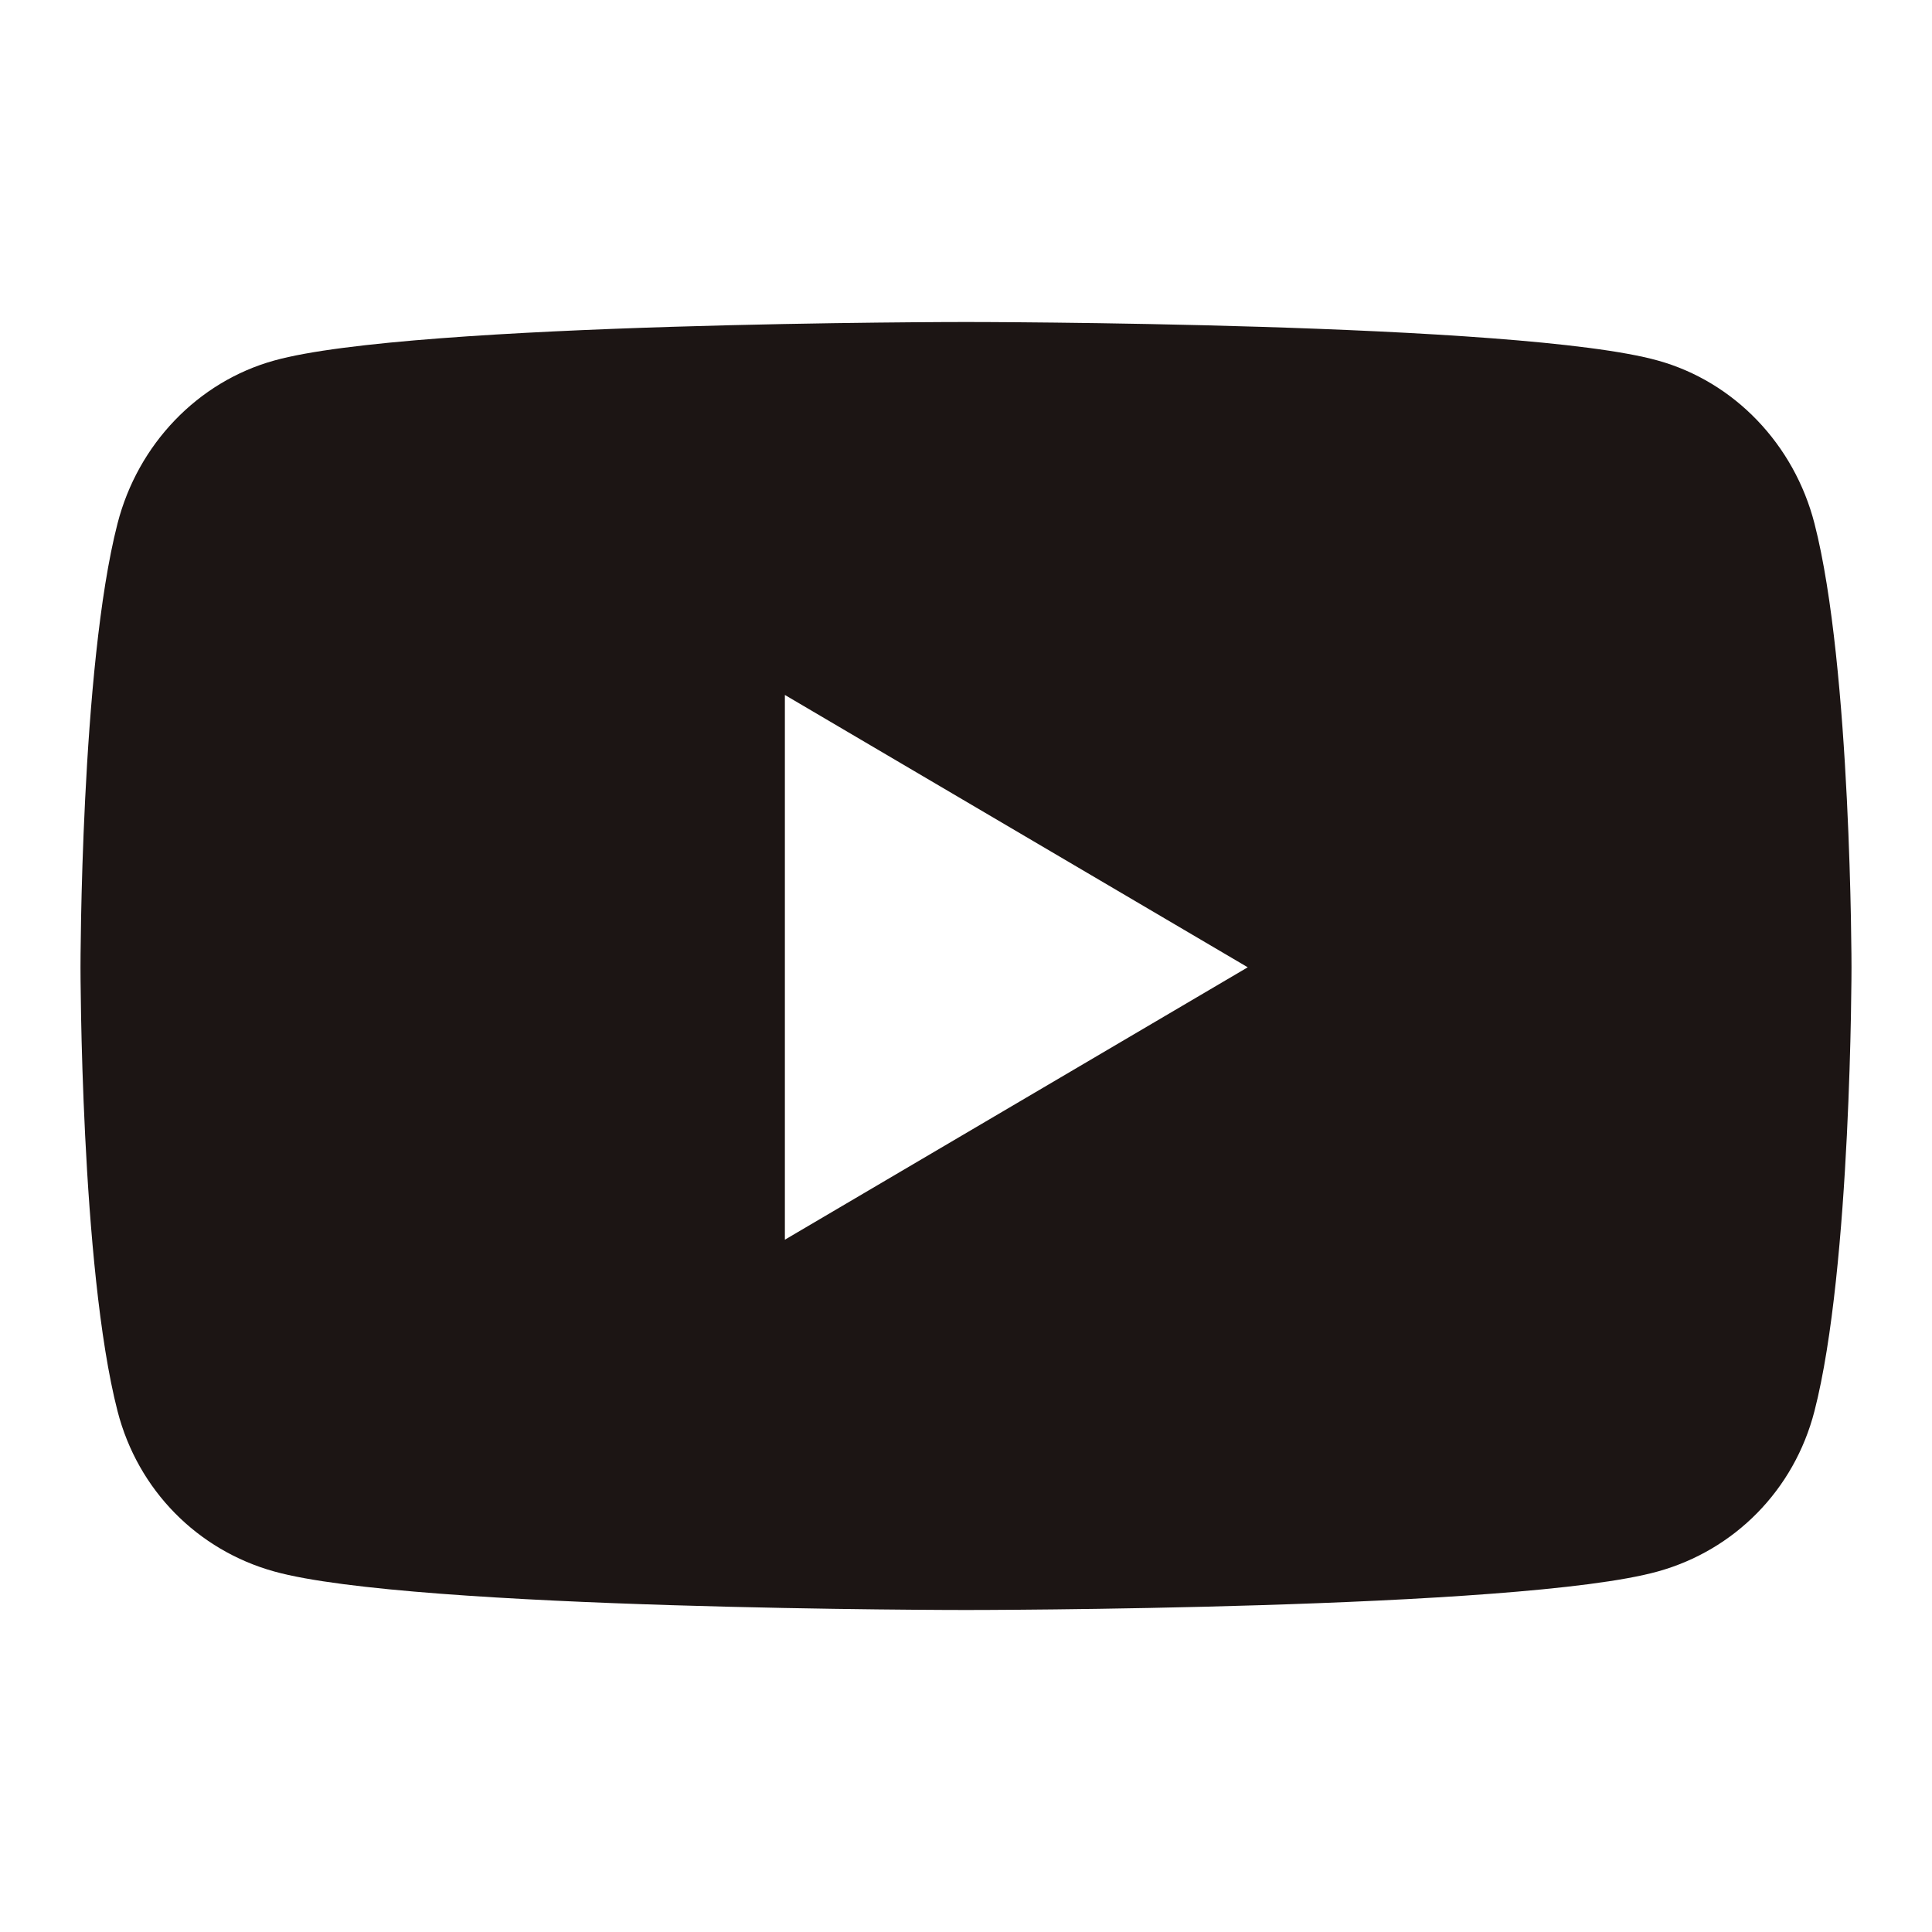
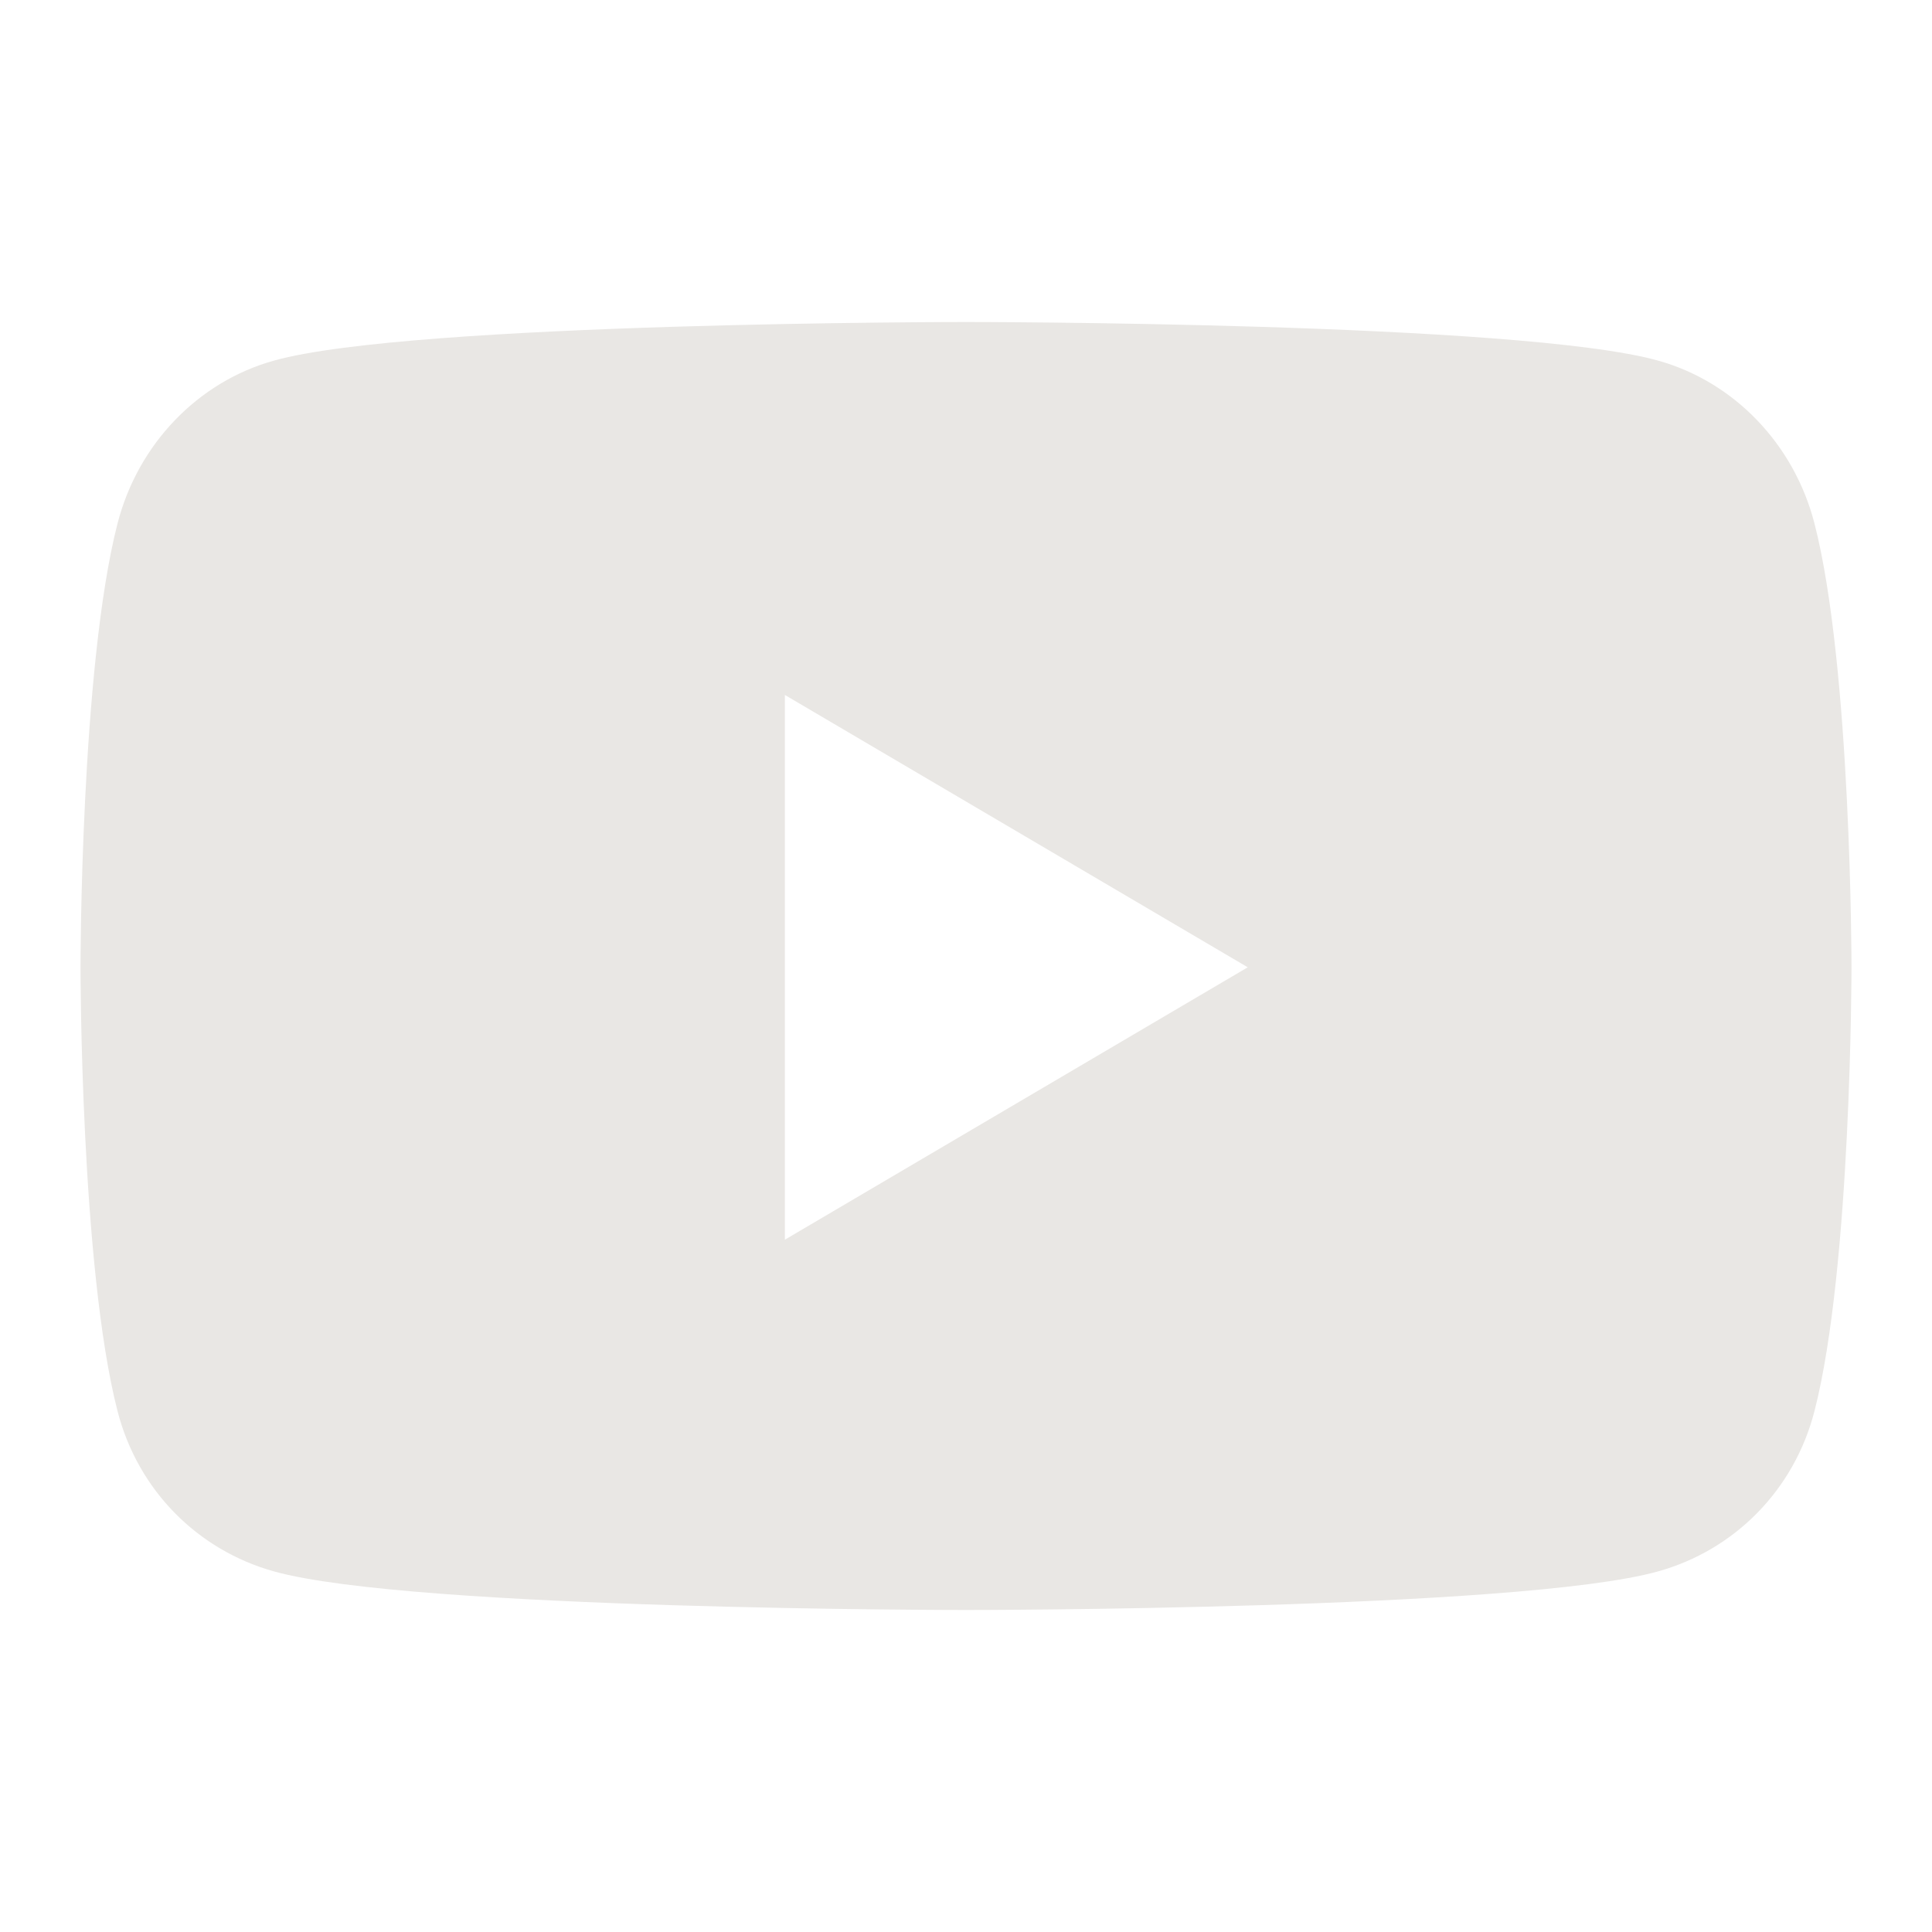
<svg xmlns="http://www.w3.org/2000/svg" width="24" height="24" viewBox="0 0 24 24" fill="none">
-   <path d="M22.54 6.503C22.287 5.518 21.542 4.742 20.595 4.479C18.88 4 12 4 12 4C12 4 5.12 4 3.405 4.479C2.458 4.742 1.713 5.518 1.46 6.503C1 8.29 1 12.016 1 12.016C1 12.016 1 15.743 1.46 17.529C1.713 18.514 2.458 19.258 3.405 19.521C5.12 20 12 20 12 20C12 20 18.88 20 20.595 19.521C21.542 19.258 22.287 18.514 22.54 17.529C23 15.743 23 12.016 23 12.016C23 12.016 23 8.29 22.54 6.503ZM9.75 15.4V8.633L15.5 12.016L9.75 15.4Z" fill="#1C1514" />
+   <path d="M22.54 6.503C22.287 5.518 21.542 4.742 20.595 4.479C18.88 4 12 4 12 4C12 4 5.12 4 3.405 4.479C2.458 4.742 1.713 5.518 1.46 6.503C1 8.29 1 12.016 1 12.016C1 12.016 1 15.743 1.46 17.529C1.713 18.514 2.458 19.258 3.405 19.521C5.12 20 12 20 12 20C12 20 18.88 20 20.595 19.521C21.542 19.258 22.287 18.514 22.54 17.529C23 15.743 23 12.016 23 12.016C23 12.016 23 8.29 22.54 6.503ZM9.75 15.4V8.633L15.5 12.016L9.75 15.4Z" fill="#E9E7E4" />
</svg>
